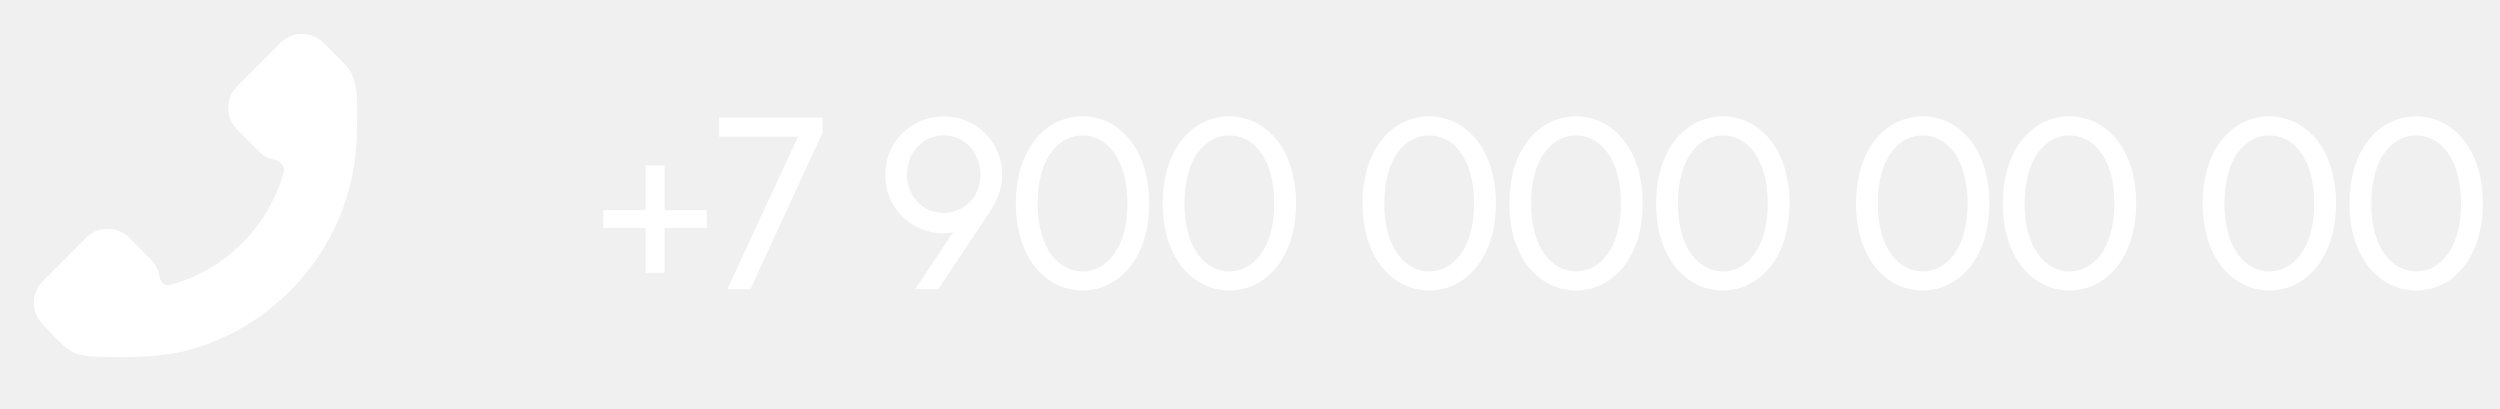
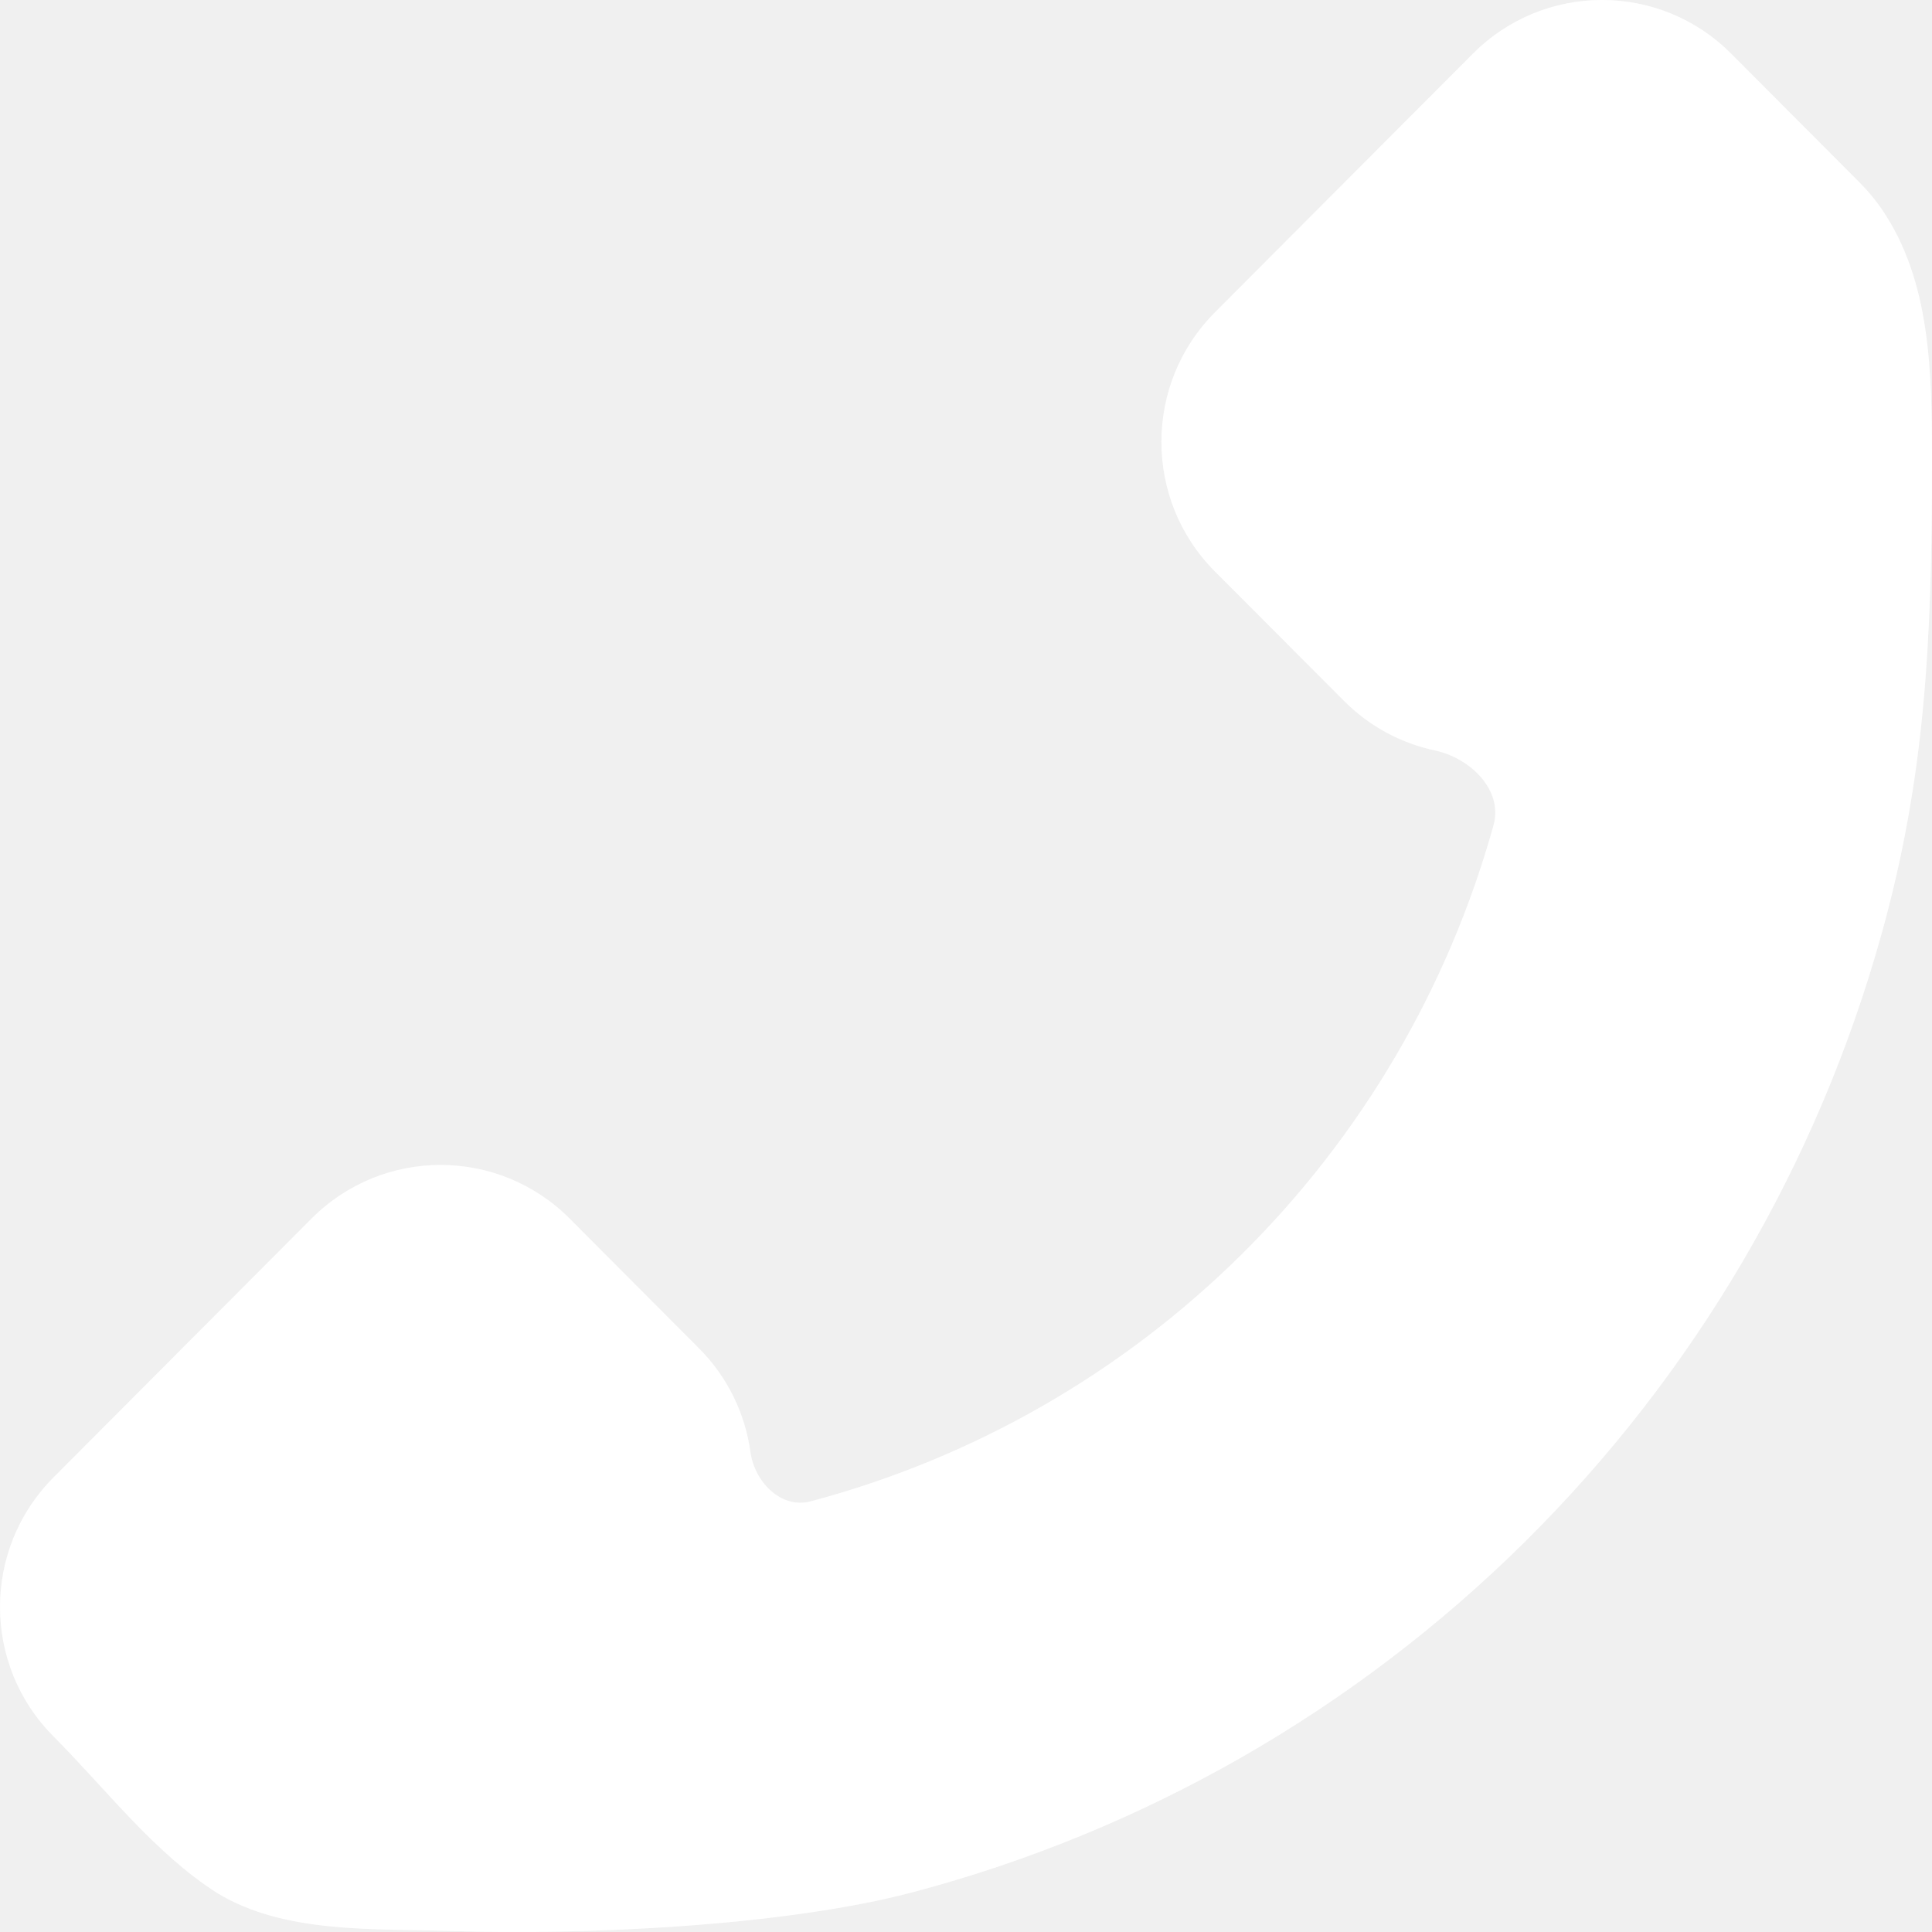
- <svg xmlns="http://www.w3.org/2000/svg" width="147" height="24" viewBox="0 0 147 24" fill="none">
-   <path d="M13.947 5.073C13.247 5.776 13.247 6.916 13.947 7.619L15.217 8.892C15.471 9.147 15.783 9.31 16.111 9.38C16.462 9.455 16.785 9.771 16.688 10.116C16.243 11.715 15.389 13.17 14.211 14.336C13.033 15.503 11.572 16.34 9.972 16.765C9.683 16.842 9.421 16.576 9.38 16.28C9.328 15.905 9.158 15.544 8.871 15.257L7.602 13.984C6.901 13.281 5.765 13.281 5.064 13.984L2.526 16.53C1.825 17.233 1.825 18.373 2.526 19.076C3.037 19.588 3.523 20.229 4.14 20.619C4.802 21.019 5.667 20.964 6.439 20.99C7.716 21.032 9.705 20.947 10.987 20.606C13.254 20.004 15.325 18.817 16.994 17.165C18.664 15.512 19.874 13.45 20.504 11.184C20.924 9.674 21 8.361 21 6.555C21 5.652 20.987 4.761 20.506 4.057C20.444 3.967 20.373 3.881 20.293 3.8L19.024 2.527C18.323 1.824 17.187 1.824 16.486 2.527L13.947 5.073Z" fill="white" />
-   <path d="M10.036 17.007L10.036 17.007C11.678 16.57 13.178 15.711 14.387 14.514C15.596 13.317 16.473 11.824 16.929 10.183C17.005 9.911 16.91 9.662 16.757 9.484C16.607 9.308 16.389 9.183 16.163 9.135C15.881 9.075 15.613 8.936 15.394 8.715L14.124 7.442C13.521 6.837 13.521 5.855 14.124 5.25L16.663 2.704C17.266 2.099 18.244 2.099 18.847 2.704L20.116 3.977L20.116 3.977C20.185 4.046 20.246 4.12 20.299 4.198C20.73 4.828 20.75 5.637 20.75 6.555C20.75 8.353 20.674 9.64 20.263 11.117C19.644 13.342 18.457 15.365 16.818 16.987L16.818 16.987C15.18 18.609 13.148 19.773 10.922 20.365C9.676 20.696 7.715 20.782 6.448 20.74C6.322 20.736 6.198 20.734 6.076 20.732C5.804 20.727 5.538 20.723 5.273 20.696C4.896 20.658 4.557 20.578 4.271 20.407C3.989 20.228 3.73 19.988 3.473 19.72C3.37 19.612 3.26 19.494 3.15 19.373C3 19.21 2.847 19.044 2.703 18.899C2.099 18.294 2.099 17.312 2.703 16.706L5.241 14.16C5.844 13.555 6.822 13.555 7.425 14.16C7.425 14.16 7.425 14.16 7.425 14.16L8.694 15.433L8.694 15.433C8.941 15.681 9.087 15.992 9.132 16.314C9.161 16.52 9.265 16.715 9.418 16.85C9.573 16.987 9.794 17.071 10.036 17.007Z" stroke="white" stroke-opacity="0.3" stroke-width="0.5" />
-   <path d="M37.96 16.04H39.08V13.4H41.56V12.36H39.08V9.72H37.96V12.36H35.48V13.4H37.96V16.04ZM42.767 17H44.127L48.367 7.8V6.92H42.287V8.04H46.927L42.767 17ZM53.811 17H55.171L58.051 12.68C58.211 12.472 58.355 12.232 58.483 11.96C58.723 11.528 58.931 10.92 58.931 10.28C58.931 8.36 57.411 6.84 55.491 6.84C53.571 6.84 52.051 8.36 52.051 10.28C52.051 12.2 53.571 13.72 55.491 13.72C55.667 13.72 55.779 13.704 55.891 13.688L56.051 13.64L53.811 17ZM57.651 10.28C57.651 11.56 56.691 12.52 55.491 12.52C54.291 12.52 53.331 11.56 53.331 10.28C53.331 8.92 54.291 7.96 55.491 7.96C56.691 7.96 57.651 8.936 57.651 10.28ZM63.653 15.96C62.309 15.96 61.013 14.696 61.013 11.96C61.013 9.224 62.309 7.96 63.653 7.96C64.997 7.96 66.293 9.224 66.293 11.96C66.293 14.696 64.997 15.96 63.653 15.96ZM63.653 17.08C65.733 17.08 67.573 15.24 67.573 11.96C67.573 8.68 65.733 6.84 63.653 6.84C61.557 6.84 59.733 8.68 59.733 11.96C59.733 15.24 61.557 17.08 63.653 17.08ZM72.286 15.96C70.942 15.96 69.646 14.696 69.646 11.96C69.646 9.224 70.942 7.96 72.286 7.96C73.63 7.96 74.926 9.224 74.926 11.96C74.926 14.696 73.63 15.96 72.286 15.96ZM72.286 17.08C74.366 17.08 76.206 15.24 76.206 11.96C76.206 8.68 74.366 6.84 72.286 6.84C70.19 6.84 68.366 8.68 68.366 11.96C68.366 15.24 70.19 17.08 72.286 17.08ZM84.037 15.96C82.693 15.96 81.397 14.696 81.397 11.96C81.397 9.224 82.693 7.96 84.037 7.96C85.381 7.96 86.677 9.224 86.677 11.96C86.677 14.696 85.381 15.96 84.037 15.96ZM84.037 17.08C86.117 17.08 87.957 15.24 87.957 11.96C87.957 8.68 86.117 6.84 84.037 6.84C81.941 6.84 80.117 8.68 80.117 11.96C80.117 15.24 81.941 17.08 84.037 17.08ZM92.67 15.96C91.326 15.96 90.03 14.696 90.03 11.96C90.03 9.224 91.326 7.96 92.67 7.96C94.014 7.96 95.31 9.224 95.31 11.96C95.31 14.696 94.014 15.96 92.67 15.96ZM92.67 17.08C94.75 17.08 96.59 15.24 96.59 11.96C96.59 8.68 94.75 6.84 92.67 6.84C90.574 6.84 88.75 8.68 88.75 11.96C88.75 15.24 90.574 17.08 92.67 17.08ZM101.303 15.96C99.959 15.96 98.663 14.696 98.663 11.96C98.663 9.224 99.959 7.96 101.303 7.96C102.647 7.96 103.943 9.224 103.943 11.96C103.943 14.696 102.647 15.96 101.303 15.96ZM101.303 17.08C103.383 17.08 105.223 15.24 105.223 11.96C105.223 8.68 103.383 6.84 101.303 6.84C99.207 6.84 97.383 8.68 97.383 11.96C97.383 15.24 99.207 17.08 101.303 17.08ZM113.054 15.96C111.71 15.96 110.414 14.696 110.414 11.96C110.414 9.224 111.71 7.96 113.054 7.96C114.398 7.96 115.694 9.224 115.694 11.96C115.694 14.696 114.398 15.96 113.054 15.96ZM113.054 17.08C115.134 17.08 116.974 15.24 116.974 11.96C116.974 8.68 115.134 6.84 113.054 6.84C110.958 6.84 109.134 8.68 109.134 11.96C109.134 15.24 110.958 17.08 113.054 17.08ZM121.687 15.96C120.343 15.96 119.047 14.696 119.047 11.96C119.047 9.224 120.343 7.96 121.687 7.96C123.031 7.96 124.327 9.224 124.327 11.96C124.327 14.696 123.031 15.96 121.687 15.96ZM121.687 17.08C123.767 17.08 125.607 15.24 125.607 11.96C125.607 8.68 123.767 6.84 121.687 6.84C119.591 6.84 117.767 8.68 117.767 11.96C117.767 15.24 119.591 17.08 121.687 17.08ZM133.437 15.96C132.093 15.96 130.797 14.696 130.797 11.96C130.797 9.224 132.093 7.96 133.437 7.96C134.781 7.96 136.077 9.224 136.077 11.96C136.077 14.696 134.781 15.96 133.437 15.96ZM133.437 17.08C135.517 17.08 137.357 15.24 137.357 11.96C137.357 8.68 135.517 6.84 133.437 6.84C131.341 6.84 129.517 8.68 129.517 11.96C129.517 15.24 131.341 17.08 133.437 17.08ZM142.071 15.96C140.727 15.96 139.431 14.696 139.431 11.96C139.431 9.224 140.727 7.96 142.071 7.96C143.415 7.96 144.711 9.224 144.711 11.96C144.711 14.696 143.415 15.96 142.071 15.96ZM142.071 17.08C144.151 17.08 145.991 15.24 145.991 11.96C145.991 8.68 144.151 6.84 142.071 6.84C139.975 6.84 138.151 8.68 138.151 11.96C138.151 15.24 139.975 17.08 142.071 17.08Z" fill="white" />
+ <svg xmlns="http://www.w3.org/2000/svg" width="19" height="19" viewBox="0 0 19 19" fill="none">
+   <path d="M11.947 3.073C11.247 3.776 11.247 4.916 11.947 5.619L13.217 6.892C13.471 7.147 13.783 7.31 14.111 7.38C14.462 7.455 14.784 7.771 14.688 8.116C14.243 9.715 13.389 11.17 12.211 12.336C11.033 13.503 9.572 14.34 7.972 14.765C7.683 14.842 7.421 14.576 7.38 14.28C7.328 13.905 7.158 13.544 6.871 13.257L5.602 11.984C4.901 11.281 3.765 11.281 3.064 11.984L0.526 14.53C-0.175 15.233 -0.175 16.373 0.526 17.076C1.037 17.588 1.523 18.229 2.14 18.619C2.802 19.019 3.667 18.964 4.439 18.99C5.716 19.032 7.705 18.947 8.987 18.606C11.254 18.004 13.325 16.817 14.994 15.165C16.664 13.512 17.874 11.45 18.504 9.184C18.924 7.674 19 6.361 19 4.555C19 3.652 18.987 2.761 18.506 2.057C18.444 1.967 18.373 1.881 18.293 1.8L17.024 0.527C16.323 -0.176 15.187 -0.176 14.486 0.527L11.947 3.073Z" fill="white" />
+   <path d="M8.036 15.007L8.036 15.007C9.678 14.57 11.178 13.711 12.387 12.514C13.596 11.317 14.473 9.824 14.929 8.183C15.005 7.911 14.91 7.662 14.757 7.484C14.607 7.308 14.389 7.183 14.163 7.135C13.881 7.075 13.613 6.936 13.394 6.715L12.124 5.442C11.521 4.837 11.521 3.855 12.124 3.25L14.663 0.704C15.266 0.099 16.244 0.099 16.847 0.704L18.116 1.977L18.116 1.977C18.185 2.046 18.246 2.12 18.299 2.198C18.73 2.828 18.75 3.637 18.75 4.555C18.75 6.353 18.674 7.64 18.263 9.117C17.644 11.342 16.457 13.365 14.818 14.987L14.818 14.987C13.18 16.609 11.148 17.773 8.922 18.365C7.676 18.696 5.715 18.782 4.448 18.74C4.322 18.736 4.198 18.734 4.076 18.732C3.804 18.727 3.538 18.723 3.273 18.696C2.896 18.658 2.557 18.578 2.271 18.407C1.989 18.228 1.73 17.988 1.473 17.72C1.37 17.612 1.26 17.494 1.15 17.373C1 17.21 0.847 17.044 0.703 16.899C0.099 16.294 0.099 15.312 0.703 14.706L3.241 12.16C3.844 11.555 4.822 11.555 5.425 12.16C5.425 12.16 5.425 12.16 5.425 12.16L6.694 13.433L6.694 13.433C6.941 13.681 7.087 13.992 7.132 14.314C7.161 14.52 7.265 14.715 7.418 14.85C7.573 14.987 7.794 15.071 8.036 15.007Z" stroke="white" stroke-opacity="0.3" stroke-width="0.5" />
</svg>
